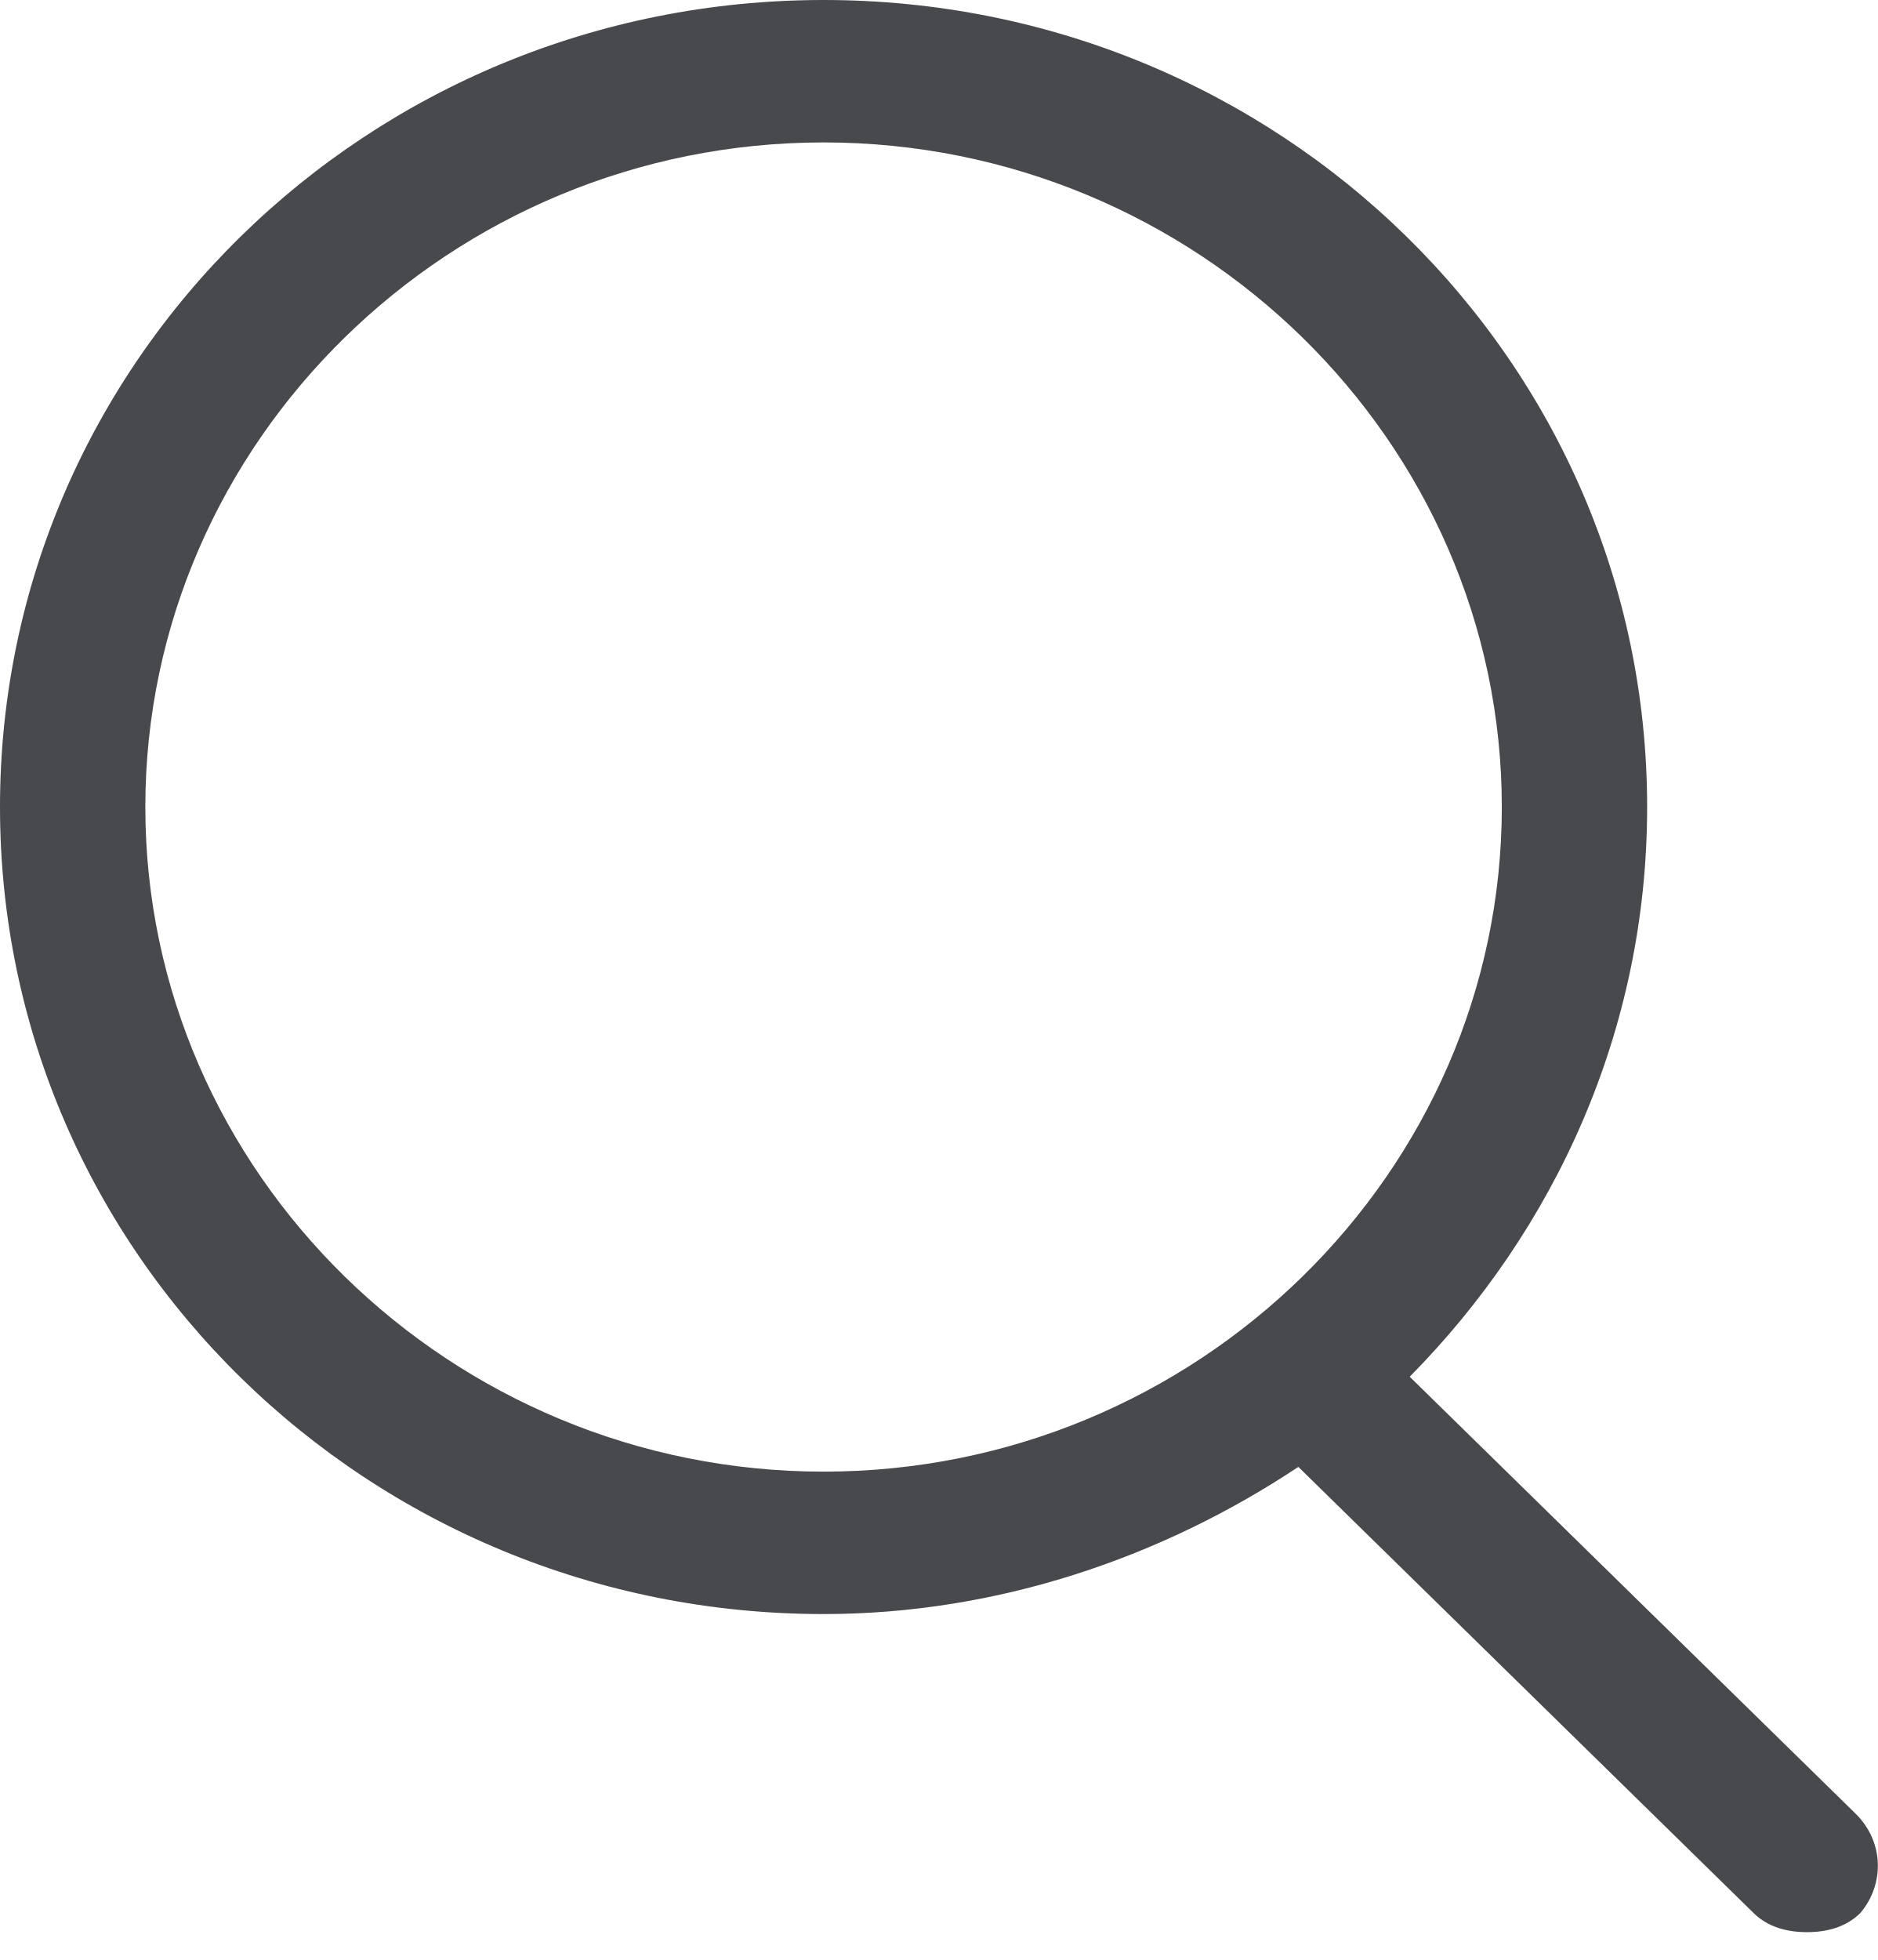
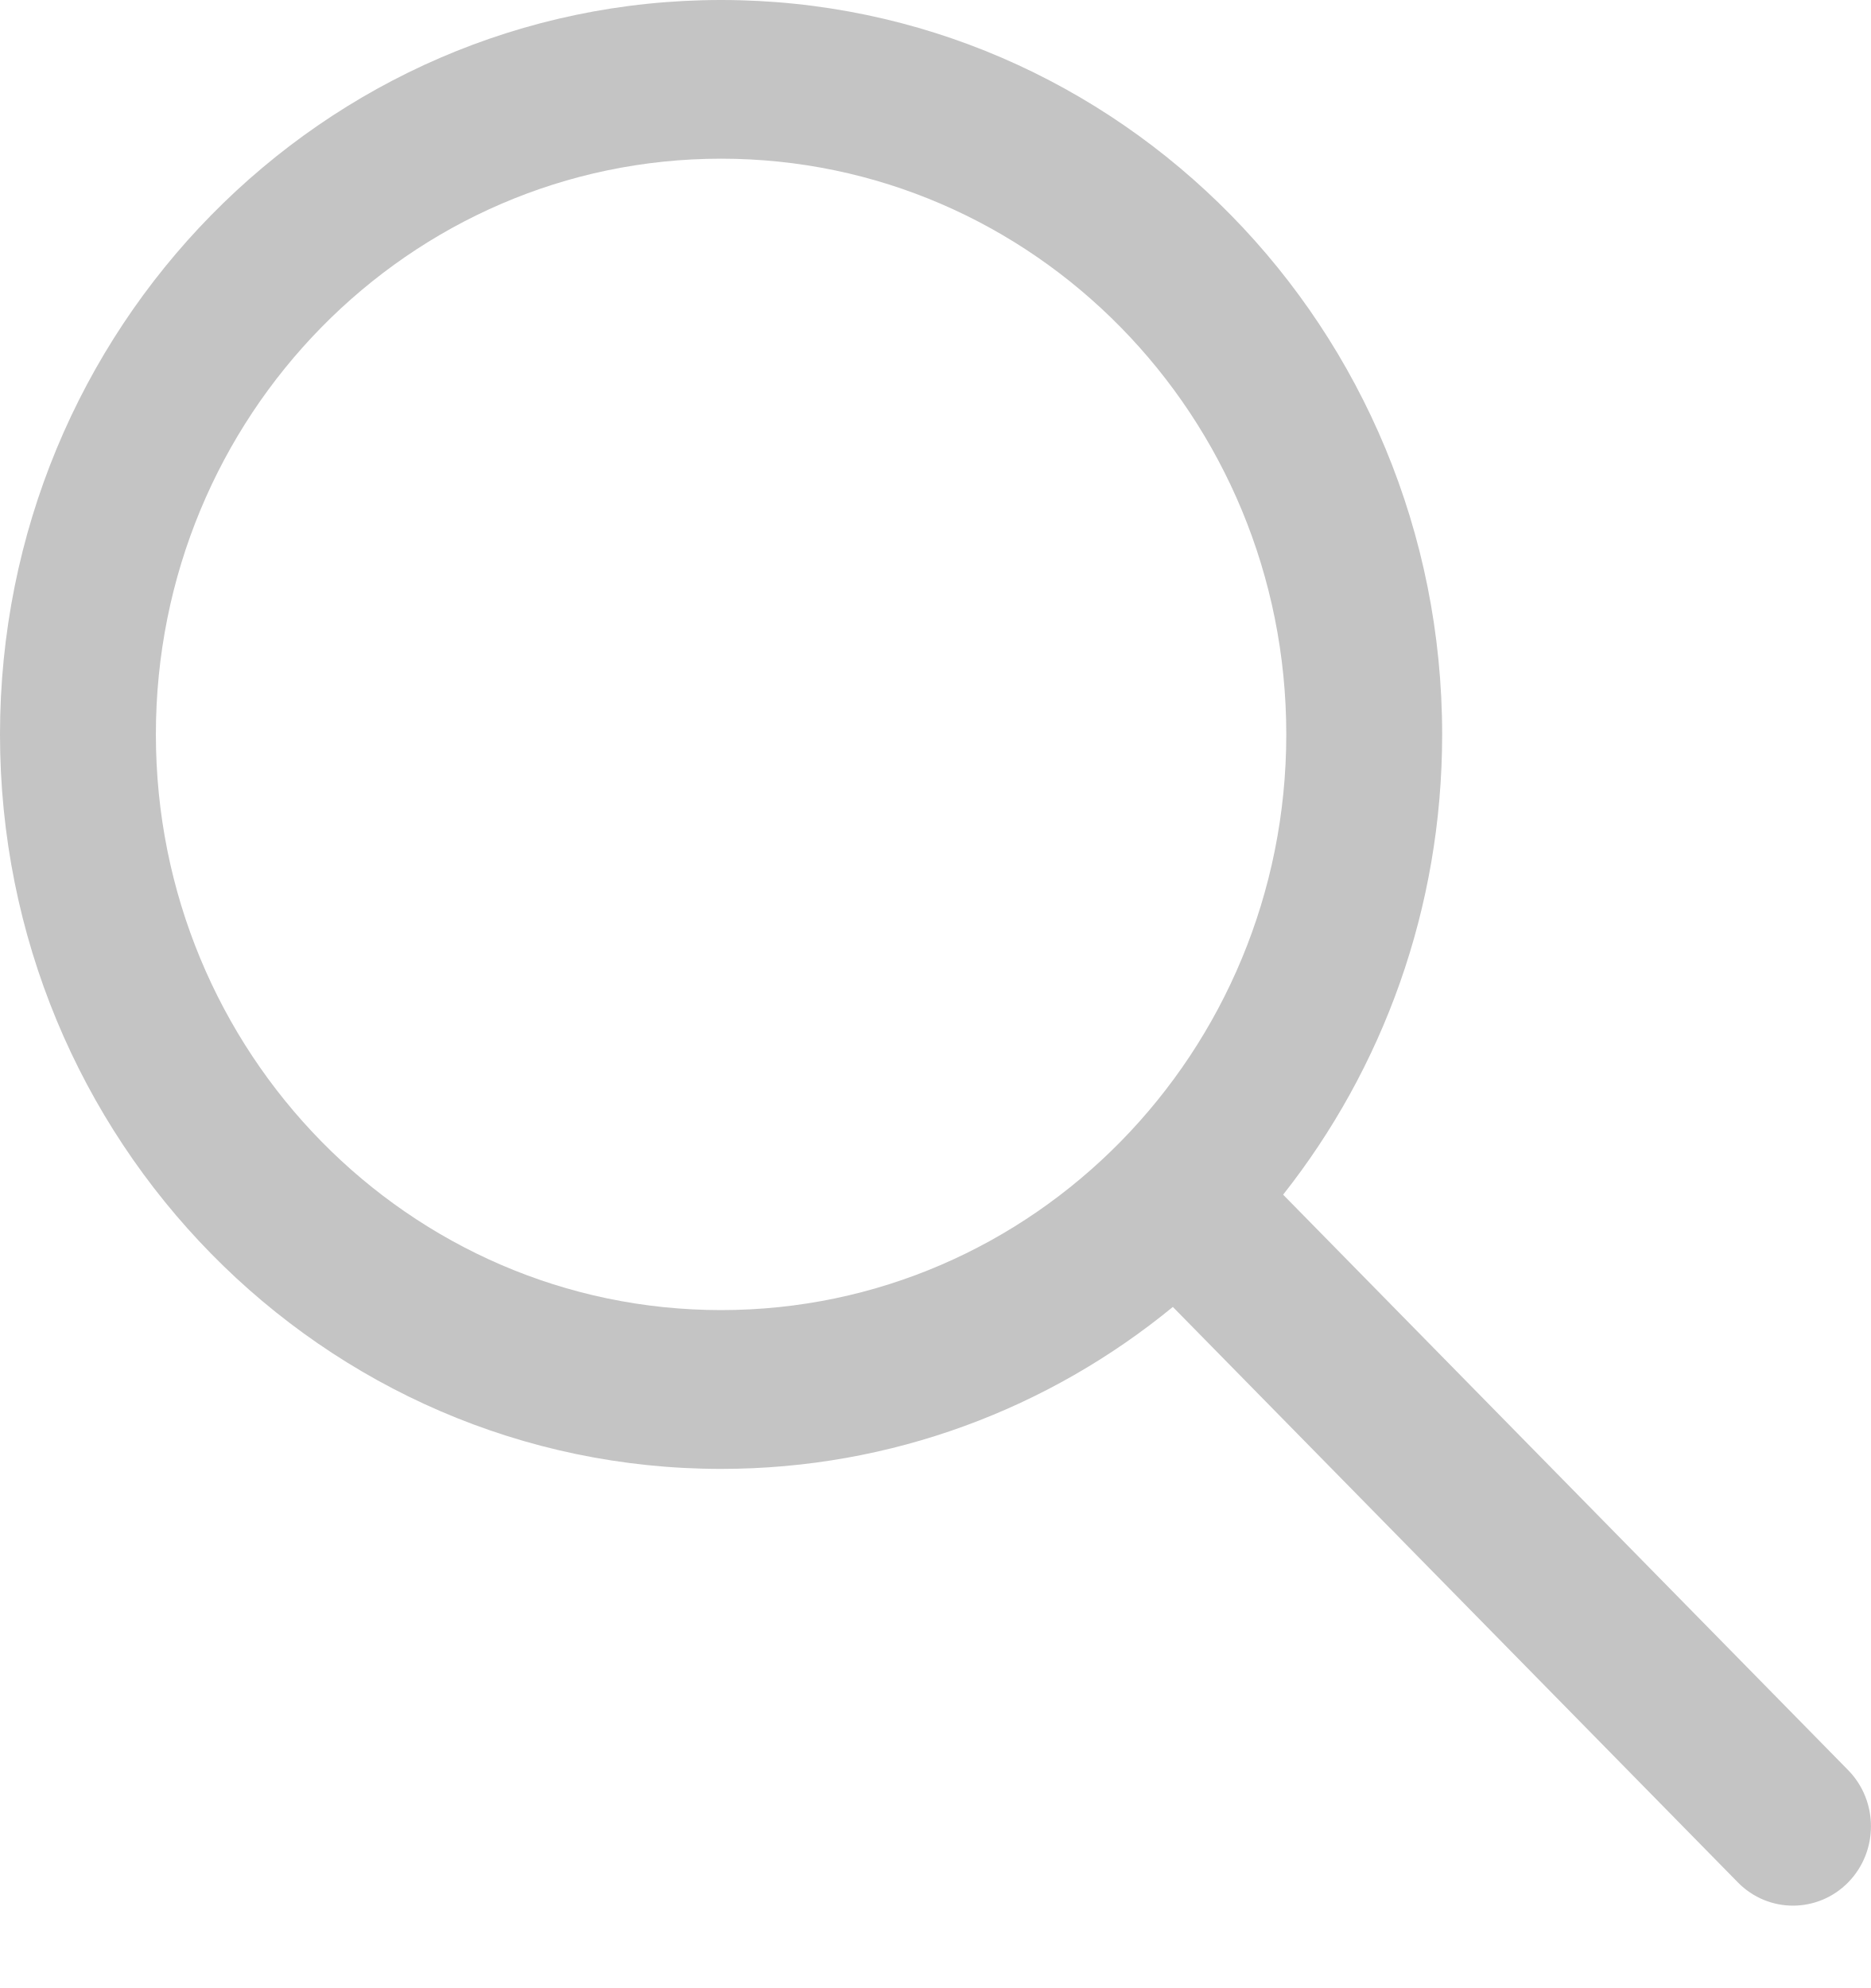
- <svg xmlns="http://www.w3.org/2000/svg" width="23" height="24" viewBox="0 0 23 24" fill="none">
-   <path d="M22.725 22.206L17.266 16.858C19.046 15.056 20.174 12.614 20.174 9.882C20.174 4.418 15.664 0 10.087 0C4.509 0 0 4.418 0 9.882C0 15.346 4.509 19.764 10.087 19.764C12.223 19.764 14.24 19.067 15.902 17.962L21.479 23.426C21.657 23.601 21.894 23.659 22.132 23.659C22.369 23.659 22.606 23.601 22.784 23.426C23.081 23.078 23.081 22.554 22.725 22.206ZM1.78 9.882C1.78 5.406 5.518 1.744 10.087 1.744C14.656 1.744 18.394 5.406 18.394 9.882C18.394 14.358 14.656 18.02 10.087 18.02C5.518 18.02 1.78 14.358 1.78 9.882Z" fill="#48494D" />
+ <svg xmlns="http://www.w3.org/2000/svg" width="16" height="17" viewBox="0 0 16 17" fill="none">
+   <path fill-rule="evenodd" clip-rule="evenodd" d="M6.167 12.561C2.761 12.561 0 9.749 0 6.281C0 2.812 2.761 0 6.167 0C9.572 0 12.333 2.812 12.333 6.281C12.333 7.77 11.824 9.139 10.973 10.216L15.805 15.137C16.065 15.402 16.065 15.832 15.805 16.097C15.544 16.362 15.122 16.362 14.862 16.097L10.03 11.176C8.973 12.043 7.629 12.561 6.167 12.561ZM6.167 11.203C8.836 11.203 11 8.999 11 6.28C11 3.561 8.836 1.357 6.167 1.357C3.497 1.357 1.333 3.561 1.333 6.28C1.333 8.999 3.497 11.203 6.167 11.203Z" fill="#C4C4C4" />
</svg>
